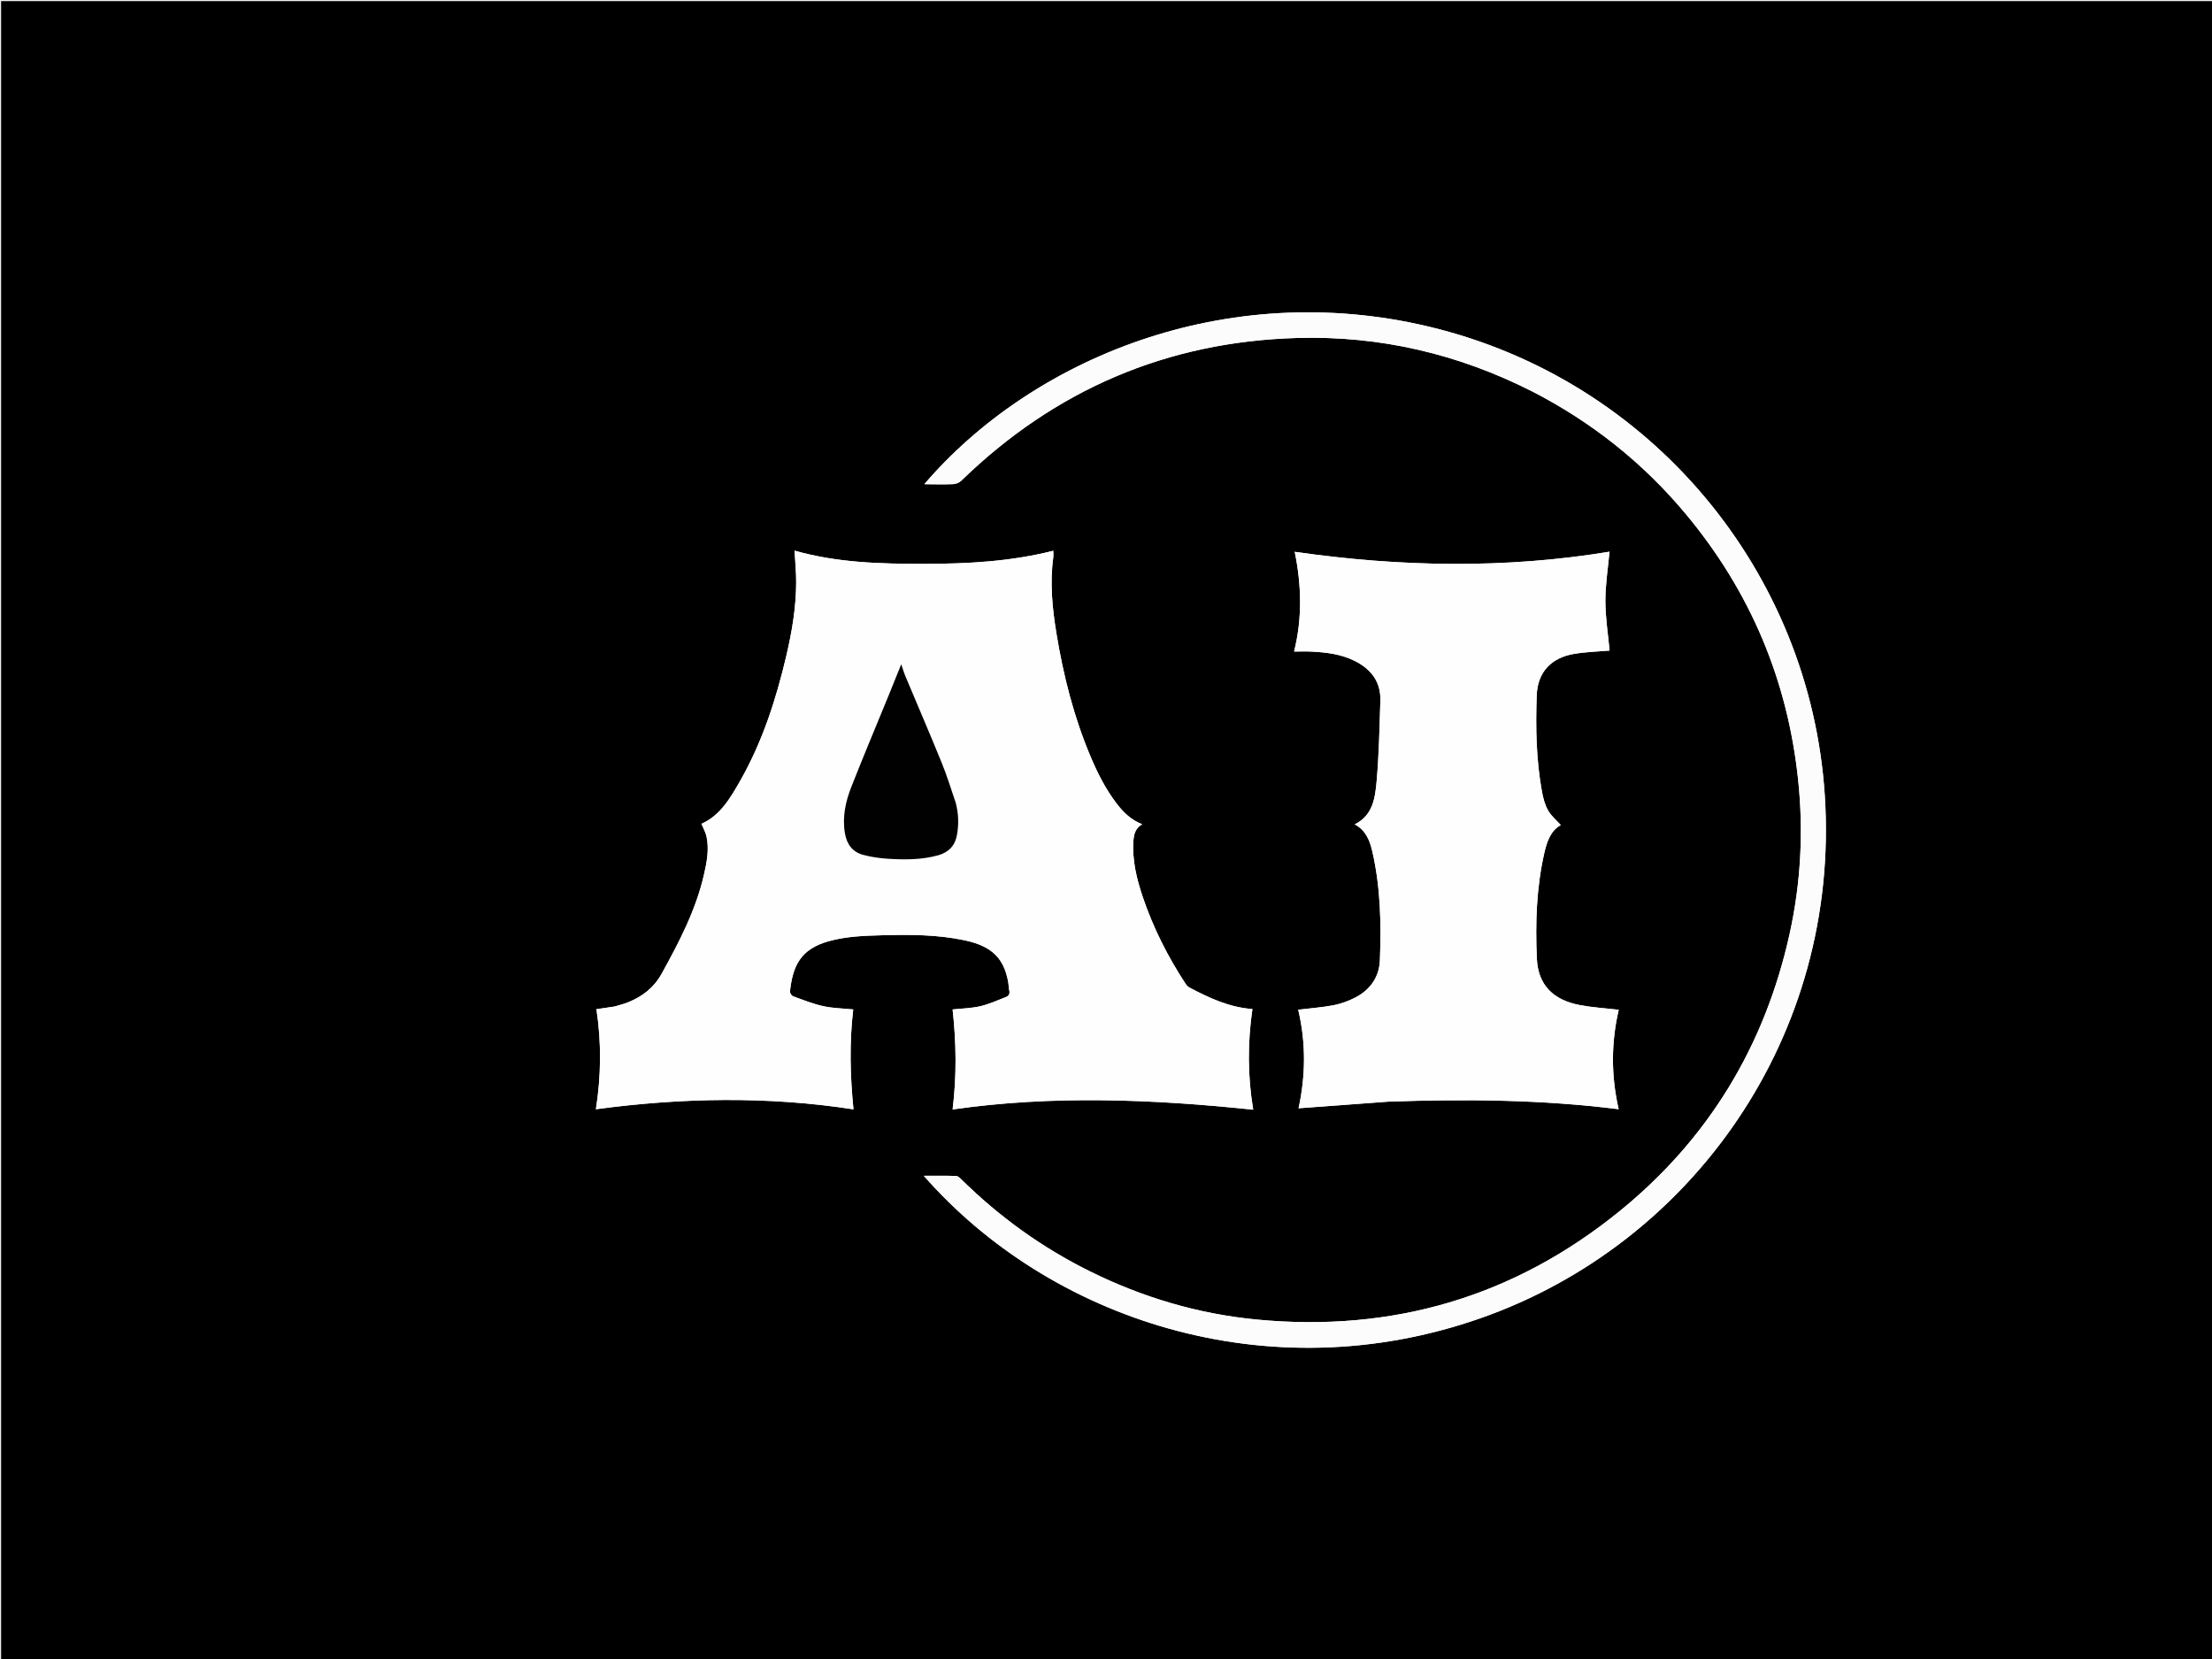
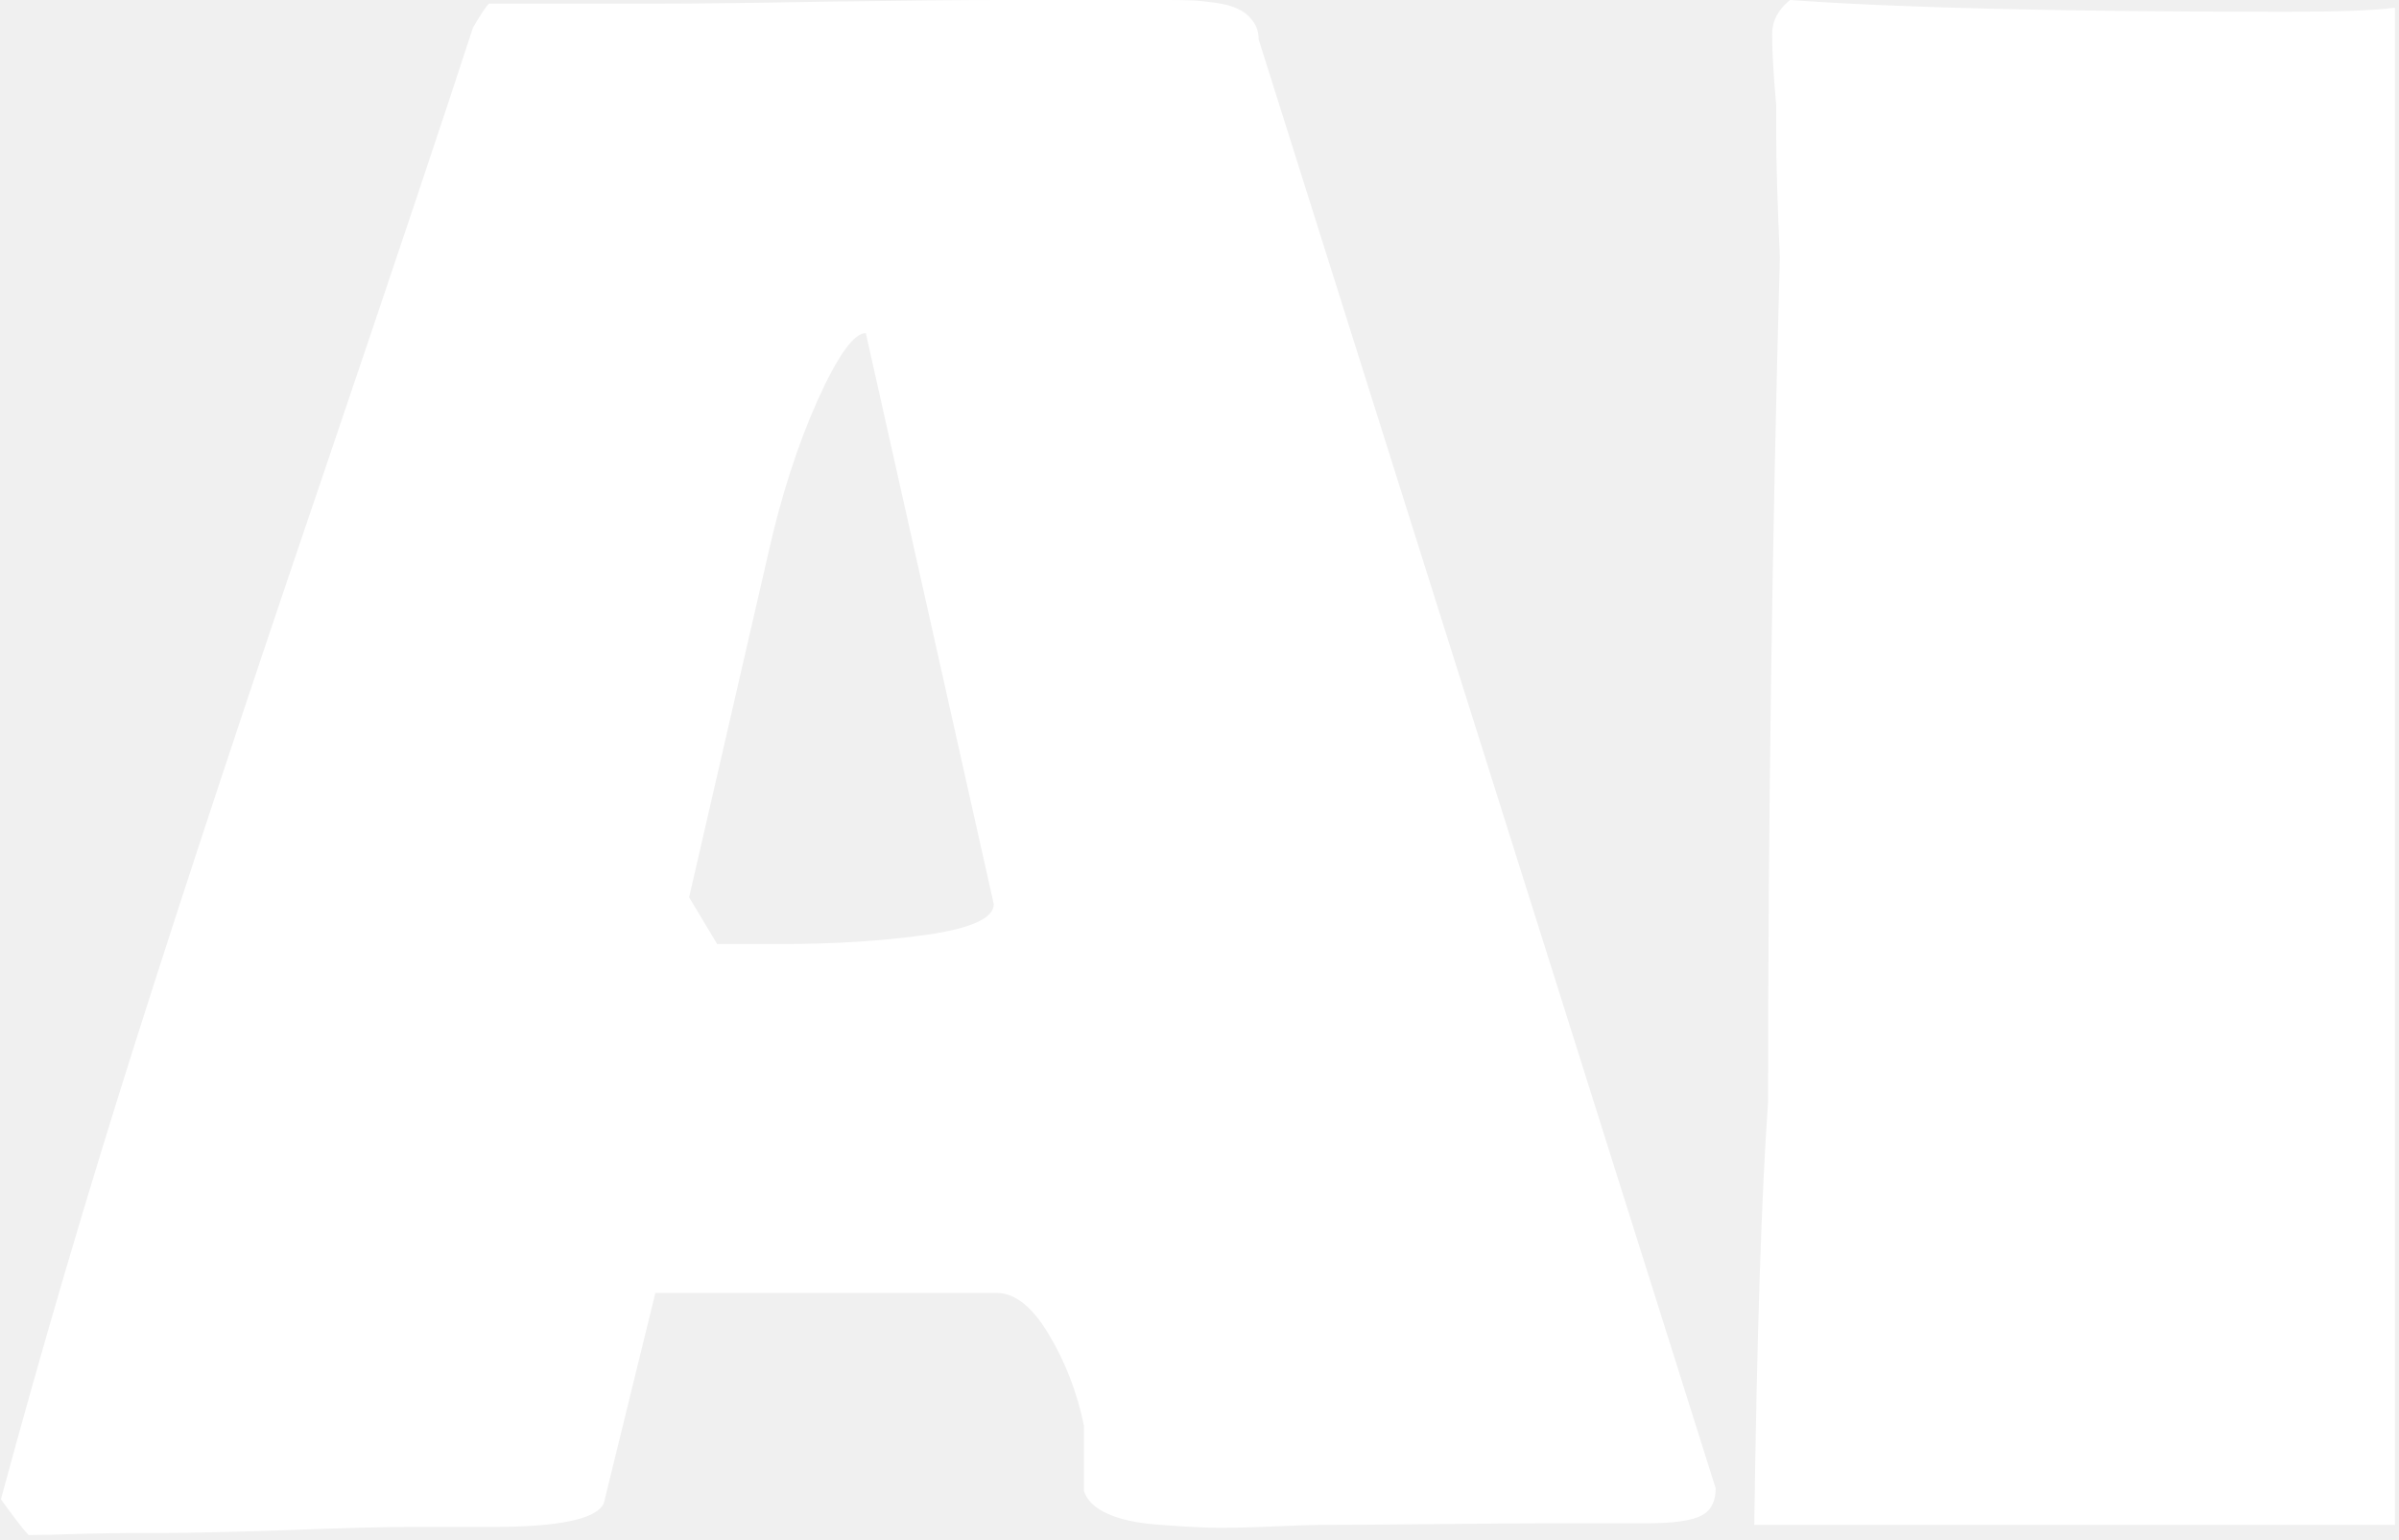
- <svg xmlns="http://www.w3.org/2000/svg" version="1.1" id="Layer_1" x="0px" y="0px" width="100%" viewBox="0 0 2000 1500" enable-background="new 0 0 2000 1500" xml:space="preserve">
-   <path fill="#000000" opacity="1" stroke="none" d=" M1355,1501   C903.333,1501 452.167,1501 1,1501   C1,1001 1,501.001 1,1.001   C667.666,1 1334.332,1 2000.999,1   C2000.999,500.999 2000.999,1000.999 2001,1500.999   C1785.833,1501 1570.667,1501 1355,1501  M555.434,910.084   C550.024,910.884 544.614,911.684 539.276,912.474   C543.835,942.577 543.518,972.689 538.786,1002.938   C616.587,992.458 694.126,991.071 771.684,1003.019   C768.623,972.509 767.903,942.464 771.453,912.691   C762.505,911.788 753.247,911.668 744.383,909.737   C735.071,907.709 726.089,904.081 717.09,900.8   C715.734,900.306 714.085,897.79 714.24,896.394   C716.831,873.06 723.917,858.158 749.122,851.055   C765.138,846.541 781.659,846.046 798.145,845.603   C822.816,844.939 847.477,845.002 871.776,850.098   C896.682,855.32 907.854,866.231 911.675,888.462   C912.07,890.757 911.973,893.152 912.52,895.399   C913.239,898.358 912.259,900.448 909.636,901.457   C901.939,904.419 894.336,907.938 886.36,909.778   C878.212,911.658 869.666,911.808 861.312,912.713   C864.633,942.654 865.07,972.686 861.315,1003.124   C952.008,990.111 1042.457,993.888 1133.109,1003.34   C1127.98,972.629 1127.997,942.51 1132.386,912.334   C1111.553,910.848 1093.377,902.349 1075.531,892.94   C1074.15,892.212 1072.89,890.923 1072.022,889.6   C1055.898,865.039 1042.706,838.986 1033.289,811.146   C1027.676,794.55 1023.517,777.577 1024.818,759.78   C1025.246,753.925 1026.838,748.618 1032.711,745.251   C1022.676,741.337 1015.733,734.522 1009.676,726.613   C999.692,713.575 992.37,699.05 986.02,684.01   C970.935,648.283 961.471,610.962 955.196,572.805   C951.458,550.079 949.194,527.22 952.302,504.164   C952.573,502.154 952.338,500.075 952.338,497.975   C913.46,507.809 874.418,509.806 835.263,509.813   C796.213,509.821 757.17,508.872 718.41,497.872   C718.948,507.862 719.908,517.305 719.873,526.744   C719.79,549.161 716.07,571.167 710.961,592.917   C701.774,632.03 689.543,670.113 669.652,705.244   C660.574,721.276 651.174,737.452 634.224,744.842   C635.845,748.825 638.043,752.56 638.873,756.578   C641.253,768.094 639.092,779.486 636.531,790.696   C629.194,822.821 614.138,851.609 598.349,880.217   C591.252,893.075 581.02,900.859 568.111,906.147   C564.285,907.714 560.225,908.712 555.434,910.084  M1255.631,996.047   C1324.905,993.638 1394.086,994.148 1463.53,1002.91   C1456.578,972.581 1456.703,942.443 1463.593,913.007   C1451.504,911.601 1440.004,910.92 1428.769,908.824   C1404.242,904.247 1390.617,890.537 1389.558,866.659   C1388.142,834.7 1389.137,802.661 1396.309,771.242   C1398.652,760.977 1402.073,750.893 1411.224,746.007   C1407.352,741.694 1402.592,737.821 1399.768,732.848   C1396.888,727.775 1395.272,721.737 1394.207,715.92   C1388.928,687.095 1388.403,657.902 1389.433,628.771   C1390.178,607.72 1402.541,594.644 1423.422,591.179   C1434.182,589.394 1445.189,589.107 1455.32,588.21   C1453.974,573.493 1451.524,558.446 1451.524,543.399   C1451.523,528.269 1453.96,513.138 1455.255,498.822   C1360.711,514.413 1265.828,512.593 1170.634,498.927   C1176.676,528.463 1177.704,558.573 1170.056,589.088   C1175.847,589.088 1180.846,588.867 1185.82,589.13   C1199.331,589.845 1212.696,591.422 1225.021,597.634   C1239.794,605.079 1248.618,616.555 1248.065,633.626   C1247.284,657.75 1246.845,681.929 1244.728,705.95   C1243.387,721.167 1241.421,737.228 1224.863,745.363   C1234.968,750.622 1238.535,760.106 1240.787,769.846   C1248.275,802.237 1248.905,835.244 1247.644,868.23   C1247.074,883.142 1239.075,894.786 1225.7,901.766   C1219.592,904.954 1212.865,907.493 1206.122,908.804   C1195.601,910.849 1184.828,911.598 1173.778,912.942   C1180.901,942.693 1180.5,972.847 1174.095,1002.063   C1201.259,1000.045 1227.964,998.062 1255.631,996.047  M1385.446,353.957   C1439.31,381.635 1485.823,418.586 1524.551,465.128   C1582.553,534.832 1616.311,614.938 1625.806,705.091   C1630.743,751.974 1628.242,798.597 1618.028,844.675   C1595.622,945.752 1544.715,1029.782 1464.458,1095.018   C1368.841,1172.74 1258.854,1204.816 1136.246,1193.079   C1083.245,1188.005 1032.968,1173.04 985.265,1149.386   C942.098,1127.981 903.516,1100.195 869.236,1066.372   C867.89,1065.043 866.097,1063.317 864.467,1063.266   C854.916,1062.972 845.352,1063.122 835.285,1063.122   C948.56,1192.334 1145.787,1259.693 1339.113,1191.704   C1529.817,1124.636 1664.051,936.799 1649.902,719.116   C1636.788,517.344 1493.418,343.661 1292.498,295.464   C1107.315,251.042 932.325,325.205 835.918,437.547   C836.033,437.636 836.147,437.803 836.262,437.803   C844.76,437.838 853.267,438.088 861.75,437.74   C864.242,437.638 867.258,436.448 869.032,434.725   C953.694,352.495 1054.901,308.936 1172.903,305.576   C1247.488,303.452 1318.177,319.865 1385.446,353.957  z" />
-   <path fill="#FEFEFE" opacity="1" stroke="none" d=" M555.854,910.027   C560.225,908.712 564.285,907.714 568.111,906.147   C581.02,900.859 591.252,893.075 598.349,880.217   C614.138,851.609 629.194,822.821 636.531,790.696   C639.092,779.486 641.253,768.094 638.873,756.578   C638.043,752.56 635.845,748.825 634.224,744.842   C651.174,737.452 660.574,721.276 669.652,705.244   C689.543,670.113 701.774,632.03 710.961,592.917   C716.07,571.167 719.79,549.161 719.873,526.744   C719.908,517.305 718.948,507.862 718.41,497.872   C757.17,508.872 796.213,509.821 835.263,509.813   C874.418,509.806 913.46,507.809 952.338,497.975   C952.338,500.075 952.573,502.154 952.302,504.164   C949.194,527.22 951.458,550.079 955.196,572.805   C961.471,610.962 970.935,648.283 986.02,684.01   C992.37,699.05 999.692,713.575 1009.676,726.613   C1015.733,734.522 1022.676,741.337 1032.711,745.251   C1026.838,748.618 1025.246,753.925 1024.818,759.78   C1023.517,777.577 1027.676,794.55 1033.289,811.146   C1042.706,838.986 1055.898,865.039 1072.022,889.6   C1072.89,890.923 1074.15,892.212 1075.531,892.94   C1093.377,902.349 1111.553,910.848 1132.386,912.334   C1127.997,942.51 1127.98,972.629 1133.109,1003.34   C1042.457,993.888 952.008,990.111 861.315,1003.124   C865.07,972.686 864.633,942.654 861.312,912.713   C869.666,911.808 878.212,911.658 886.36,909.778   C894.336,907.938 901.939,904.419 909.636,901.457   C912.259,900.448 913.239,898.358 912.52,895.399   C911.973,893.152 912.07,890.757 911.675,888.462   C907.854,866.231 896.682,855.32 871.776,850.098   C847.477,845.002 822.816,844.939 798.145,845.603   C781.659,846.046 765.138,846.541 749.122,851.055   C723.917,858.158 716.831,873.06 714.24,896.394   C714.085,897.79 715.734,900.306 717.09,900.8   C726.089,904.081 735.071,907.709 744.383,909.737   C753.247,911.668 762.505,911.788 771.453,912.691   C767.903,942.464 768.623,972.509 771.684,1003.019   C694.126,991.071 616.587,992.458 538.786,1002.938   C543.518,972.689 543.835,942.577 539.276,912.474   C544.614,911.684 550.024,910.884 555.854,910.027  M864.063,725.472   C859.908,713.565 856.247,701.457 851.498,689.792   C840.794,663.498 829.527,637.434 818.557,611.247   C817.167,607.927 816.182,604.438 814.87,600.624   C810.921,610.39 807.237,619.586 803.489,628.755   C792.242,656.261 780.717,683.657 769.817,711.3   C764.536,724.691 761.466,738.631 763.935,753.306   C765.618,763.307 770.725,770.386 780.578,772.964   C787.448,774.761 794.6,775.885 801.69,776.359   C817.333,777.405 833.012,777.555 848.32,773.279   C857.626,770.68 863.461,764.726 865.234,754.995   C866.993,745.336 866.704,735.786 864.063,725.472  z" />
-   <path fill="#FEFEFE" opacity="1" stroke="none" d=" M1255.15,996.063   C1227.964,998.062 1201.259,1000.045 1174.095,1002.063   C1180.5,972.847 1180.901,942.693 1173.778,912.942   C1184.828,911.598 1195.601,910.849 1206.122,908.804   C1212.865,907.493 1219.592,904.954 1225.7,901.766   C1239.075,894.786 1247.074,883.142 1247.644,868.23   C1248.905,835.244 1248.275,802.237 1240.787,769.846   C1238.535,760.106 1234.968,750.622 1224.863,745.363   C1241.421,737.228 1243.387,721.167 1244.728,705.95   C1246.845,681.929 1247.284,657.75 1248.065,633.626   C1248.618,616.555 1239.794,605.079 1225.021,597.634   C1212.696,591.422 1199.331,589.845 1185.82,589.13   C1180.846,588.867 1175.847,589.088 1170.056,589.088   C1177.704,558.573 1176.676,528.463 1170.634,498.927   C1265.828,512.593 1360.711,514.413 1455.255,498.822   C1453.96,513.138 1451.523,528.269 1451.524,543.399   C1451.524,558.446 1453.974,573.493 1455.32,588.21   C1445.189,589.107 1434.182,589.394 1423.422,591.179   C1402.541,594.644 1390.178,607.72 1389.433,628.771   C1388.403,657.902 1388.928,687.095 1394.207,715.92   C1395.272,721.737 1396.888,727.775 1399.768,732.848   C1402.592,737.821 1407.352,741.694 1411.224,746.007   C1402.073,750.893 1398.652,760.977 1396.309,771.242   C1389.137,802.661 1388.142,834.7 1389.558,866.659   C1390.617,890.537 1404.242,904.247 1428.769,908.824   C1440.004,910.92 1451.504,911.601 1463.593,913.007   C1456.703,942.443 1456.578,972.581 1463.53,1002.91   C1394.086,994.148 1324.905,993.638 1255.15,996.063  z" />
-   <path fill="#FCFCFC" opacity="1" stroke="none" d=" M1385.113,353.789   C1318.177,319.865 1247.488,303.452 1172.903,305.576   C1054.901,308.936 953.694,352.495 869.032,434.725   C867.258,436.448 864.242,437.638 861.75,437.74   C853.267,438.088 844.76,437.838 836.262,437.803   C836.147,437.803 836.033,437.636 835.918,437.547   C932.325,325.205 1107.315,251.042 1292.498,295.464   C1493.418,343.661 1636.788,517.344 1649.902,719.116   C1664.051,936.799 1529.817,1124.636 1339.113,1191.704   C1145.787,1259.693 948.56,1192.334 835.285,1063.122   C845.352,1063.122 854.916,1062.972 864.467,1063.266   C866.097,1063.317 867.89,1065.043 869.236,1066.372   C903.516,1100.195 942.098,1127.981 985.265,1149.386   C1032.968,1173.04 1083.245,1188.005 1136.246,1193.079   C1258.854,1204.816 1368.841,1172.74 1464.458,1095.018   C1544.715,1029.782 1595.622,945.752 1618.028,844.675   C1628.242,798.597 1630.743,751.974 1625.806,705.091   C1616.311,614.938 1582.553,534.832 1524.551,465.128   C1485.823,418.586 1439.31,381.635 1385.113,353.789  z" />
-   <path fill="#010101" opacity="1" stroke="none" d=" M864.142,725.884   C866.704,735.786 866.993,745.336 865.234,754.995   C863.461,764.726 857.626,770.68 848.32,773.279   C833.012,777.555 817.333,777.405 801.69,776.359   C794.6,775.885 787.448,774.761 780.578,772.964   C770.725,770.386 765.618,763.307 763.935,753.306   C761.466,738.631 764.536,724.691 769.817,711.3   C780.717,683.657 792.242,656.261 803.489,628.755   C807.237,619.586 810.921,610.39 814.87,600.624   C816.182,604.438 817.167,607.927 818.557,611.247   C829.527,637.434 840.794,663.498 851.498,689.792   C856.247,701.457 859.908,713.565 864.142,725.884  z" />
+ <svg xmlns="http://www.w3.org/2000/svg" version="1.1" width="2000" height="1284" viewBox="0 0 2000 1284">
+   <g transform="matrix(1,0,0,1,-1.317428,-2.070968)">
+     <svg viewBox="0 0 386 248" data-background-color="#60777f" preserveAspectRatio="xMidYMid meet" height="1284" width="2000">
+       <g id="tight-bounds" transform="matrix(1,0,0,1,0.2542636,0.4)">
+         <svg viewBox="0 0 385.491 247.2" height="247.2" width="385.491">
+           <g>
+             <svg viewBox="0 0 385.491 247.2" height="247.2" width="385.491">
+               <g>
+                 <svg viewBox="0 0 385.491 247.2" height="247.2" width="385.491">
+                   <g id="textblocktransform">
+                     <svg viewBox="0 0 385.491 247.2" height="247.2" width="385.491" id="textblock">
+                       <g>
+                         <svg viewBox="0 0 385.491 247.2" height="247.2" width="385.491">
+                           <g transform="matrix(1,0,0,1,0,0)">
+                             <svg width="385.491" viewBox="-1.17 -36.91 58.93 37.79" height="247.2" data-palette-color="#ffffff">
+                               <path d="M-1.17 0L-1.17 0Q0.34-5.59 2.17-11.35 4-17.11 6.73-25.13 9.45-33.15 10.45-36.23L10.45-36.23Q10.74-36.72 10.84-36.82L10.84-36.82 14.94-36.82Q16.38-36.82 19.19-36.87 22-36.91 23.44-36.91L23.44-36.91 27.54-36.91Q27.91-36.91 28.15-36.9 28.39-36.89 28.74-36.84 29.08-36.79 29.28-36.69 29.49-36.6 29.64-36.4 29.79-36.21 29.79-35.94L29.79-35.94 41.04-0.27Q41.04 0.22 40.69 0.4 40.33 0.59 39.36 0.59L39.36 0.59 37.11 0.59Q36.13 0.59 34.2 0.61 32.28 0.63 31.3 0.63L31.3 0.63Q31.01 0.63 30.11 0.67 29.22 0.71 28.61 0.7 28 0.68 27.26 0.62 26.51 0.56 26.06 0.35 25.61 0.15 25.49-0.2L25.49-0.2 25.49-1.81Q25.24-3.03 24.63-4.05 24.02-5.08 23.34-5.08L23.34-5.08 14.94-5.08 13.67 0.1Q13.4 0.68 10.94 0.68L10.94 0.68 8.98 0.68Q7.93 0.68 5.86 0.76 3.78 0.83 2.73 0.83L2.73 0.83 2.05 0.83Q1.66 0.83 0.82 0.85-0.02 0.88-0.49 0.88L-0.49 0.88Q-0.68 0.68-1.17 0ZM17.72-23.29L15.77-14.82 16.46-13.67 18.07-13.67Q20.02-13.67 21.64-13.9 23.27-14.14 23.27-14.65L23.27-14.65 20.12-28.71Q19.68-28.71 18.93-27.05 18.19-25.39 17.72-23.29L17.72-23.29ZM57.76 0.63L41.99 0.63Q42.09-6.47 42.33-9.77L42.33-9.77Q42.33-20.02 42.62-30.57L42.62-30.57Q42.53-32.62 42.53-33.59L42.53-33.59 42.53-34.33Q42.43-35.4 42.43-36.08L42.43-36.08Q42.43-36.55 42.87-36.91L42.87-36.91Q46.87-36.62 55.08-36.62L55.08-36.62Q57.03-36.62 57.76-36.72L57.76-36.72 57.76 0.63Z" opacity="1" transform="matrix(1,0,0,1,0,0)" fill="#ffffff" class="wordmark-text-0" data-fill-palette-color="primary" id="text-0" />
+                             </svg>
+                           </g>
+                         </svg>
+                       </g>
+                     </svg>
+                   </g>
+                 </svg>
+               </g>
+             </svg>
+           </g>
+           <defs />
+         </svg>
+         <rect width="385.491" height="247.2" fill="none" stroke="none" visibility="hidden" />
+       </g>
+     </svg>
+   </g>
</svg>
